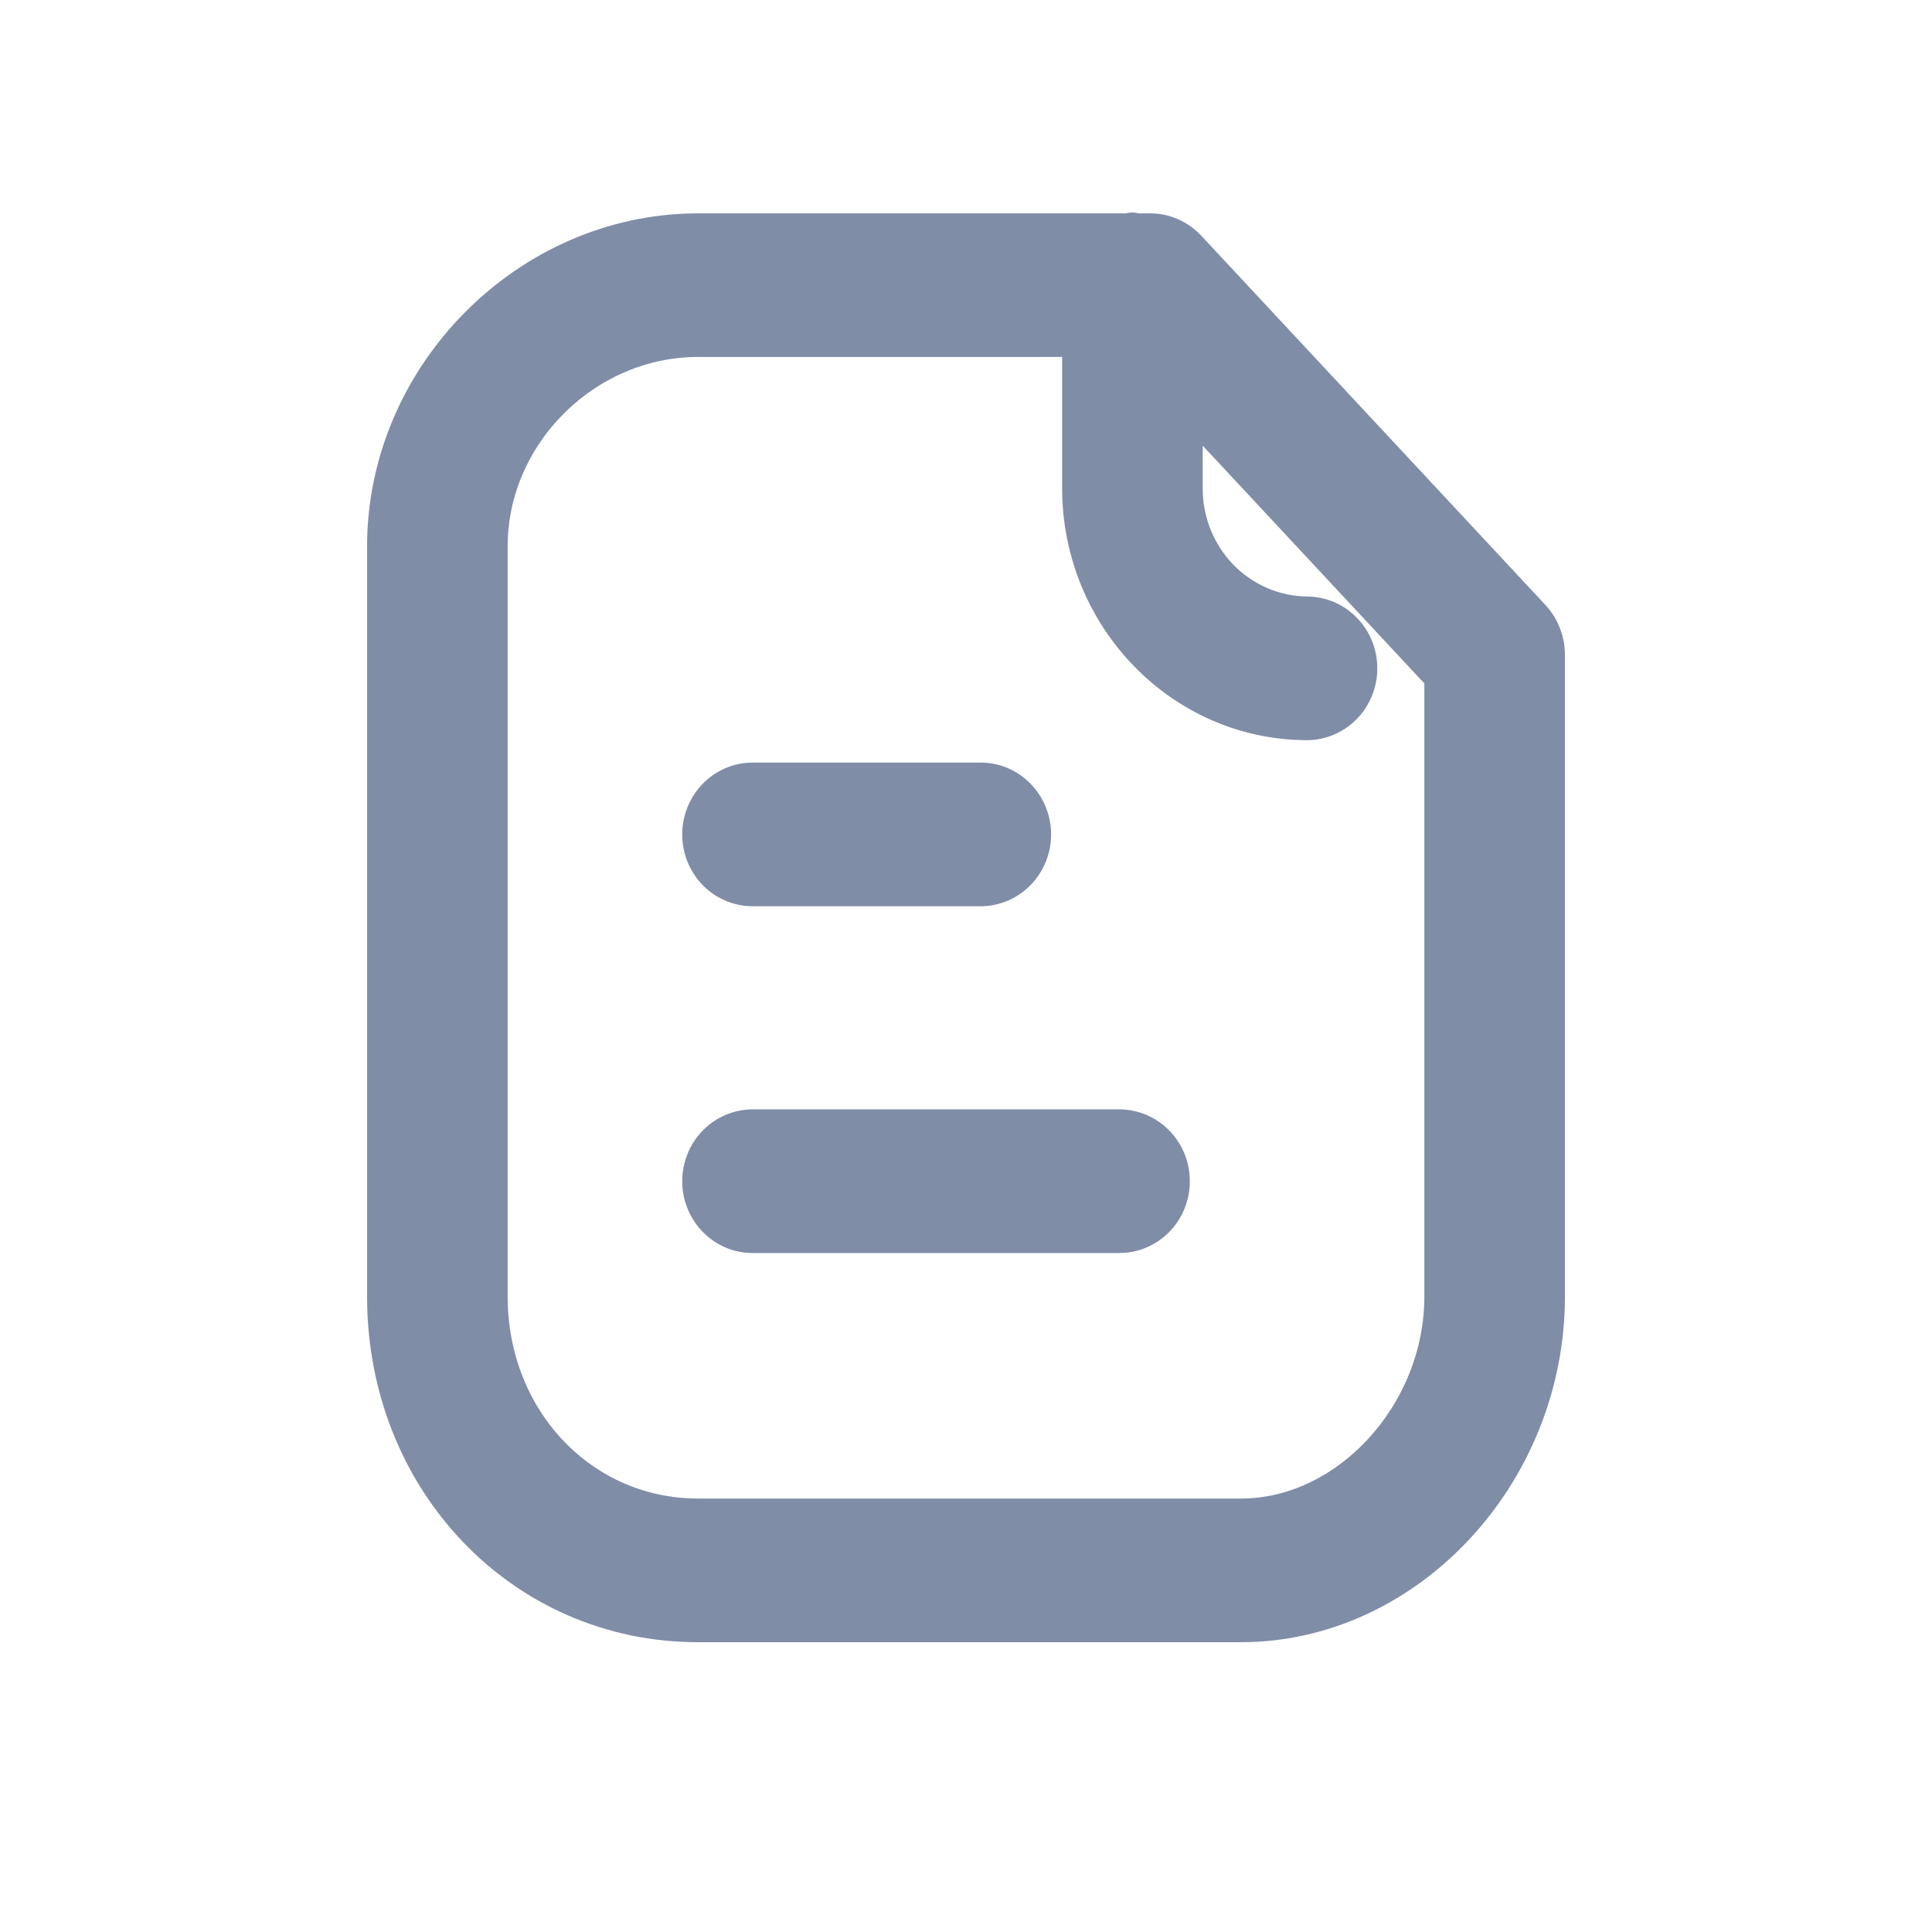
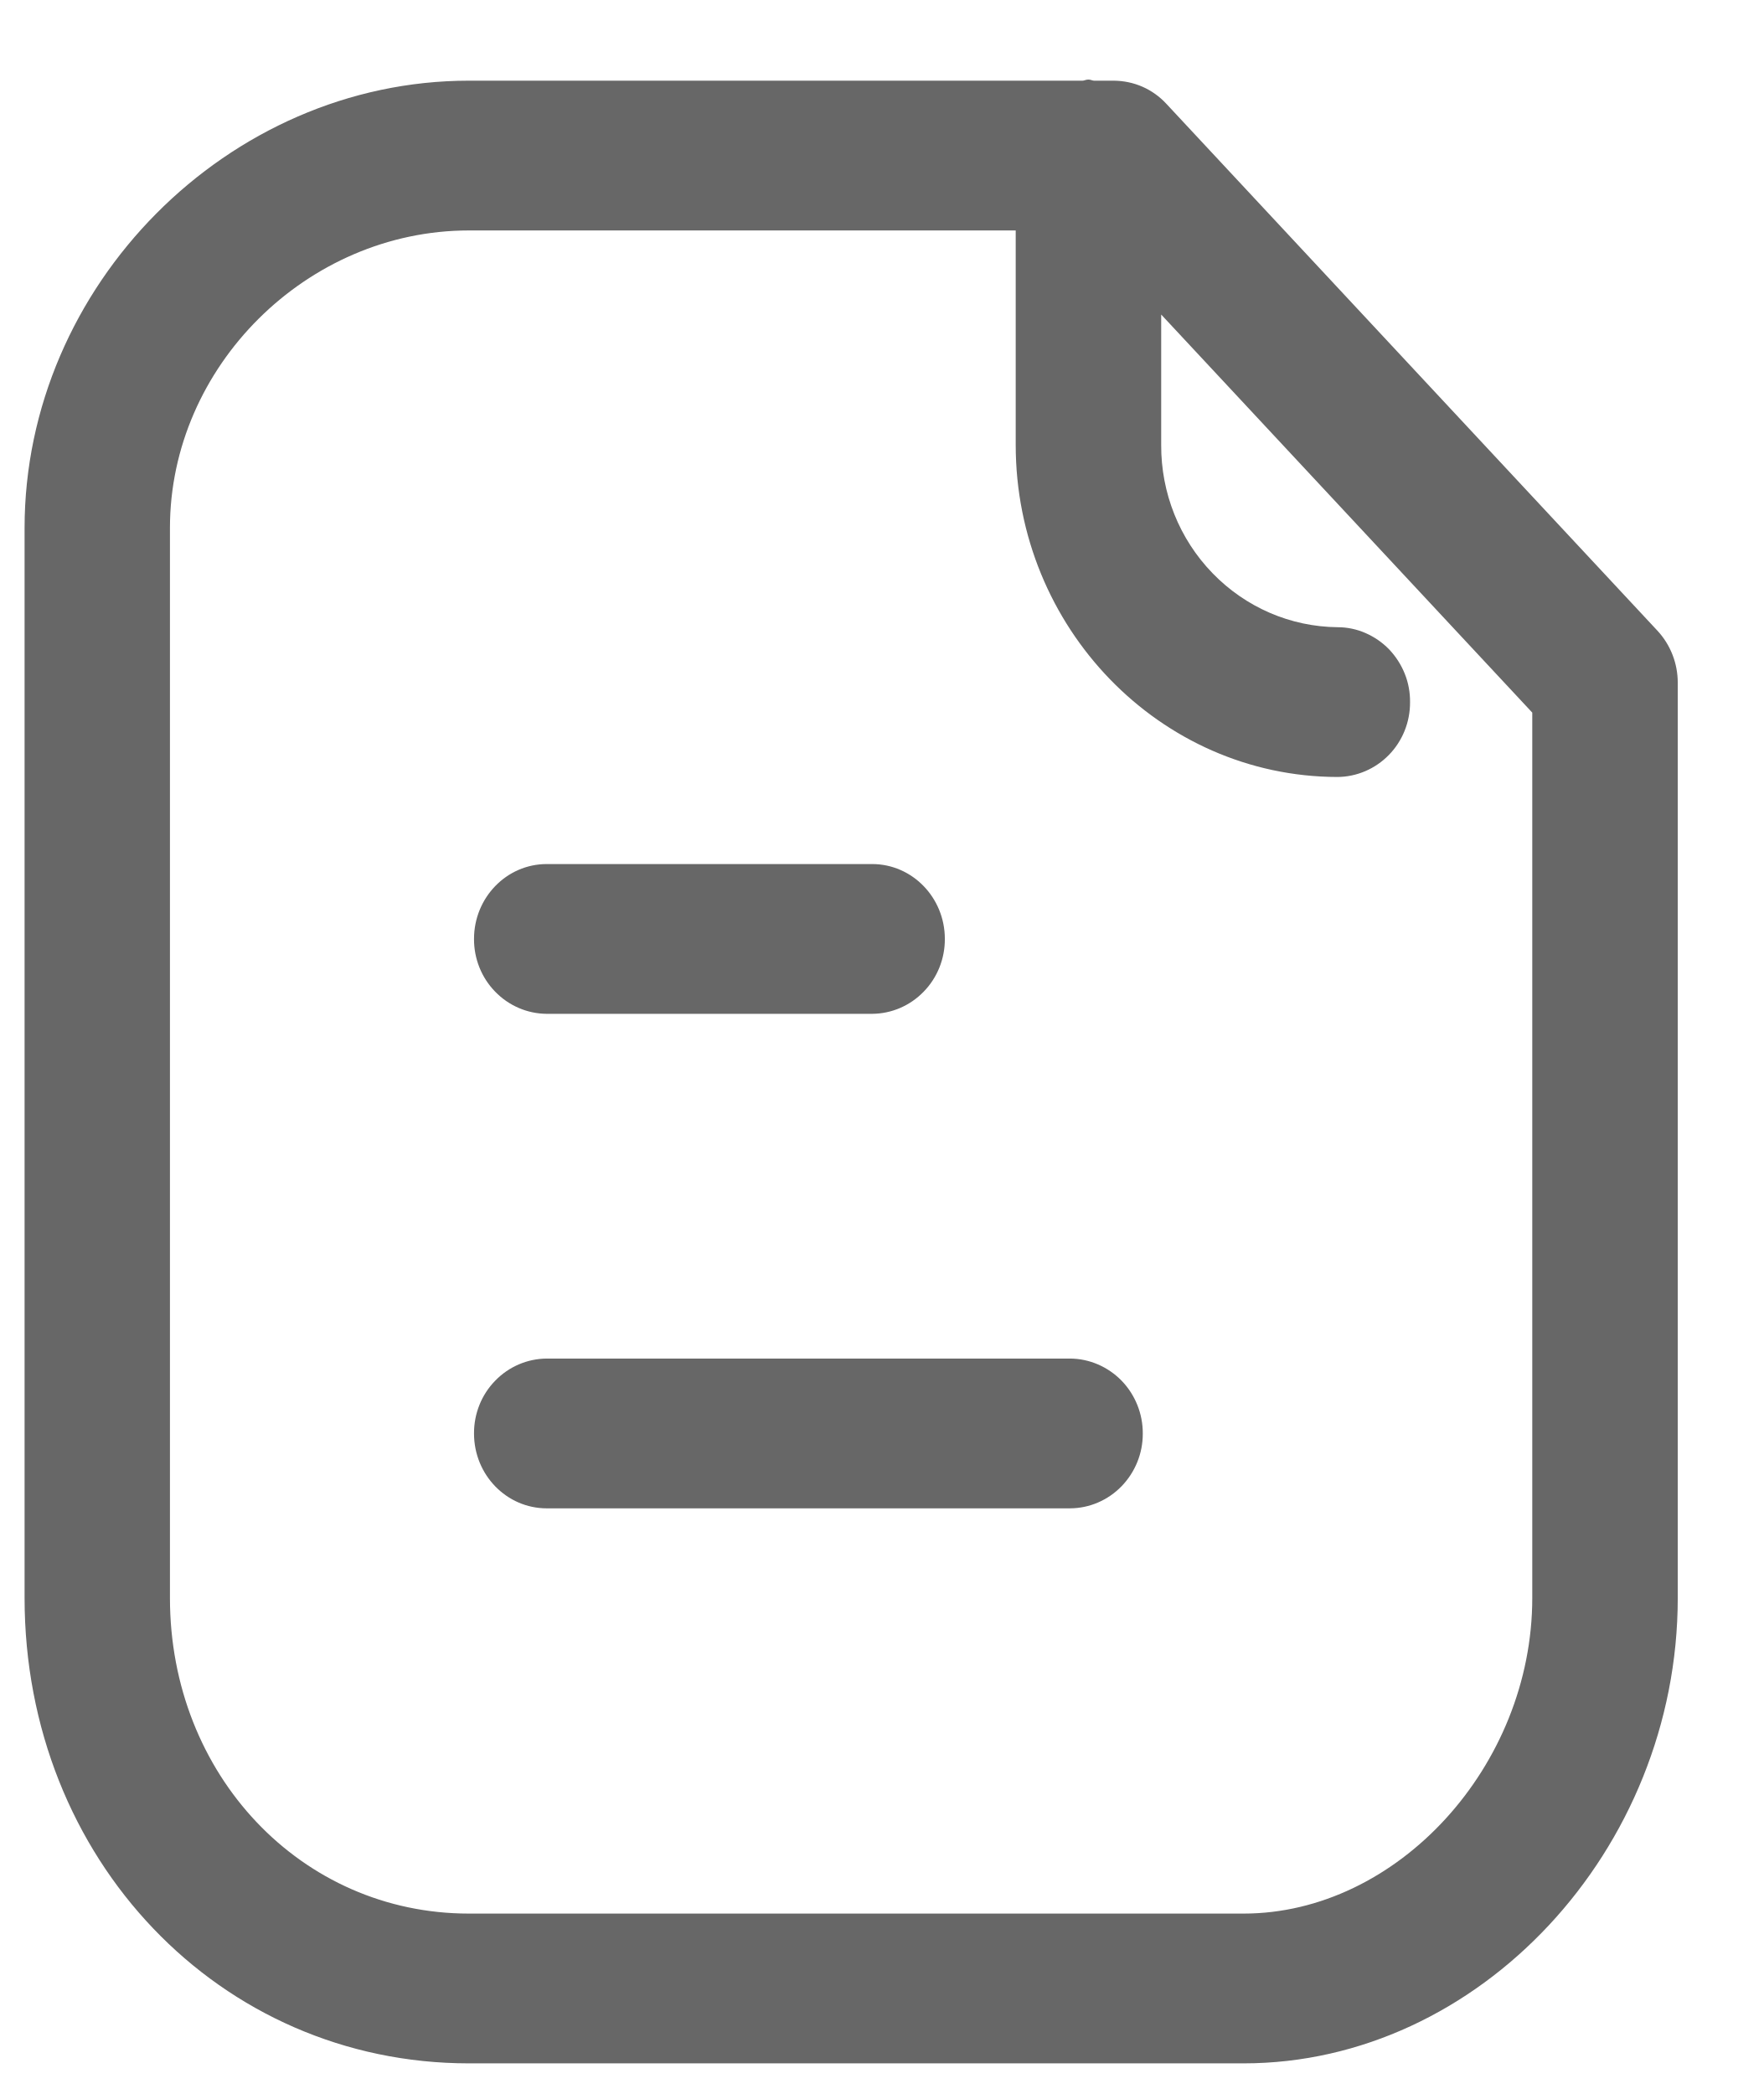
- <svg xmlns="http://www.w3.org/2000/svg" width="25" height="25" viewBox="0 0 25 25" fill="none">
-   <path d="M19.817 8.001L15.361 3.22C15.299 3.154 15.226 3.102 15.144 3.066C15.062 3.029 14.973 3.011 14.884 3.011H14.703C14.696 3.01 14.688 3.008 14.681 3.005C14.672 3.002 14.663 3 14.653 3C14.643 3 14.633 3.002 14.624 3.005C14.617 3.008 14.609 3.01 14.602 3.011H9.032C6.847 3.011 5 4.869 5 7.07V10.813C5 11.187 5.296 11.492 5.66 11.492C5.836 11.491 6.004 11.419 6.127 11.292C6.251 11.164 6.32 10.992 6.319 10.813V7.068C6.319 5.606 7.561 4.369 9.032 4.369H13.994V6.316C13.994 7.973 15.302 9.324 16.912 9.328C17.087 9.327 17.256 9.255 17.379 9.128C17.503 9.001 17.572 8.829 17.572 8.65C17.573 8.561 17.556 8.473 17.523 8.391C17.491 8.309 17.442 8.234 17.381 8.171C17.32 8.107 17.248 8.057 17.168 8.022C17.087 7.988 17.001 7.97 16.914 7.969C16.487 7.965 16.079 7.789 15.779 7.48C15.479 7.17 15.311 6.751 15.313 6.316V5.132L18.681 8.745V16.777C18.681 18.303 17.456 19.641 16.06 19.641H9.032C7.511 19.641 6.319 18.383 6.319 16.777V10.614C6.32 10.435 6.251 10.263 6.127 10.135C6.004 10.008 5.836 9.936 5.66 9.934C5.484 9.935 5.316 10.008 5.192 10.135C5.068 10.262 4.999 10.435 5 10.614V16.777C5 19.146 6.772 21 9.032 21H16.06C18.196 21 20 19.067 20 16.777V8.472C20 8.297 19.934 8.128 19.817 8.001ZM9.738 15.964H14.487C14.663 15.963 14.831 15.891 14.954 15.764C15.078 15.636 15.147 15.464 15.146 15.285C15.147 15.106 15.078 14.934 14.954 14.806C14.831 14.679 14.663 14.607 14.487 14.605H9.738C9.562 14.607 9.394 14.678 9.27 14.806C9.147 14.933 9.078 15.106 9.078 15.285C9.078 15.66 9.374 15.964 9.738 15.964ZM12.691 11.477H9.738C9.562 11.476 9.394 11.404 9.27 11.277C9.147 11.149 9.078 10.977 9.078 10.798C9.078 10.423 9.374 10.118 9.738 10.118H12.691C13.055 10.118 13.351 10.423 13.351 10.798C13.351 10.977 13.282 11.149 13.158 11.277C13.035 11.404 12.866 11.476 12.691 11.477Z" fill="#7F8DA7" stroke="#7F8DA7" stroke-width="0.5" />
+ <svg xmlns="http://www.w3.org/2000/svg" width="16" height="19" viewBox="0 0 16 19" fill="none">
+   <path d="M15.039 5.723L10.583 0.942C10.522 0.876 10.448 0.823 10.366 0.787C10.284 0.751 10.196 0.733 10.107 0.732H9.926C9.918 0.731 9.911 0.73 9.904 0.727C9.895 0.724 9.885 0.722 9.876 0.722C9.866 0.722 9.856 0.724 9.846 0.727C9.839 0.73 9.832 0.731 9.824 0.732H4.255C2.069 0.732 0.223 2.591 0.223 4.791V8.535C0.223 8.909 0.518 9.214 0.883 9.214C1.058 9.213 1.226 9.141 1.35 9.013C1.473 8.886 1.542 8.714 1.542 8.535V4.79C1.542 3.327 2.784 2.091 4.255 2.091H9.216V4.037C9.216 5.695 10.525 7.046 12.134 7.05C12.31 7.049 12.478 6.977 12.602 6.85C12.726 6.723 12.795 6.551 12.794 6.372C12.795 6.283 12.779 6.195 12.746 6.113C12.713 6.031 12.665 5.956 12.604 5.892C12.543 5.829 12.47 5.779 12.39 5.744C12.31 5.709 12.224 5.691 12.137 5.691C11.71 5.687 11.302 5.511 11.002 5.201C10.701 4.891 10.534 4.473 10.536 4.037V2.854L13.903 6.466V14.499C13.903 16.024 12.679 17.363 11.283 17.363H4.255C2.734 17.363 1.542 16.105 1.542 14.499V8.336C1.542 8.156 1.473 7.984 1.35 7.857C1.226 7.73 1.058 7.657 0.883 7.656C0.707 7.657 0.539 7.729 0.415 7.857C0.291 7.984 0.222 8.156 0.223 8.336V14.499C0.223 16.868 1.994 18.722 4.255 18.722H11.283C13.418 18.722 15.223 16.788 15.223 14.499V6.194C15.223 6.019 15.157 5.85 15.039 5.723ZM4.961 13.686H9.71C9.885 13.685 10.053 13.613 10.177 13.485C10.3 13.358 10.37 13.186 10.369 13.007C10.37 12.828 10.3 12.655 10.177 12.528C10.053 12.401 9.885 12.328 9.71 12.327H4.961C4.785 12.328 4.617 12.4 4.493 12.528C4.369 12.655 4.3 12.827 4.301 13.007C4.301 13.382 4.596 13.686 4.961 13.686ZM7.913 9.199H4.961C4.785 9.198 4.617 9.126 4.493 8.998C4.369 8.871 4.3 8.699 4.301 8.519C4.301 8.145 4.596 7.84 4.961 7.84H7.913C8.278 7.84 8.573 8.145 8.573 8.519C8.574 8.699 8.505 8.871 8.381 8.998C8.257 9.126 8.089 9.198 7.913 9.199Z" fill="#676767" />
</svg>
